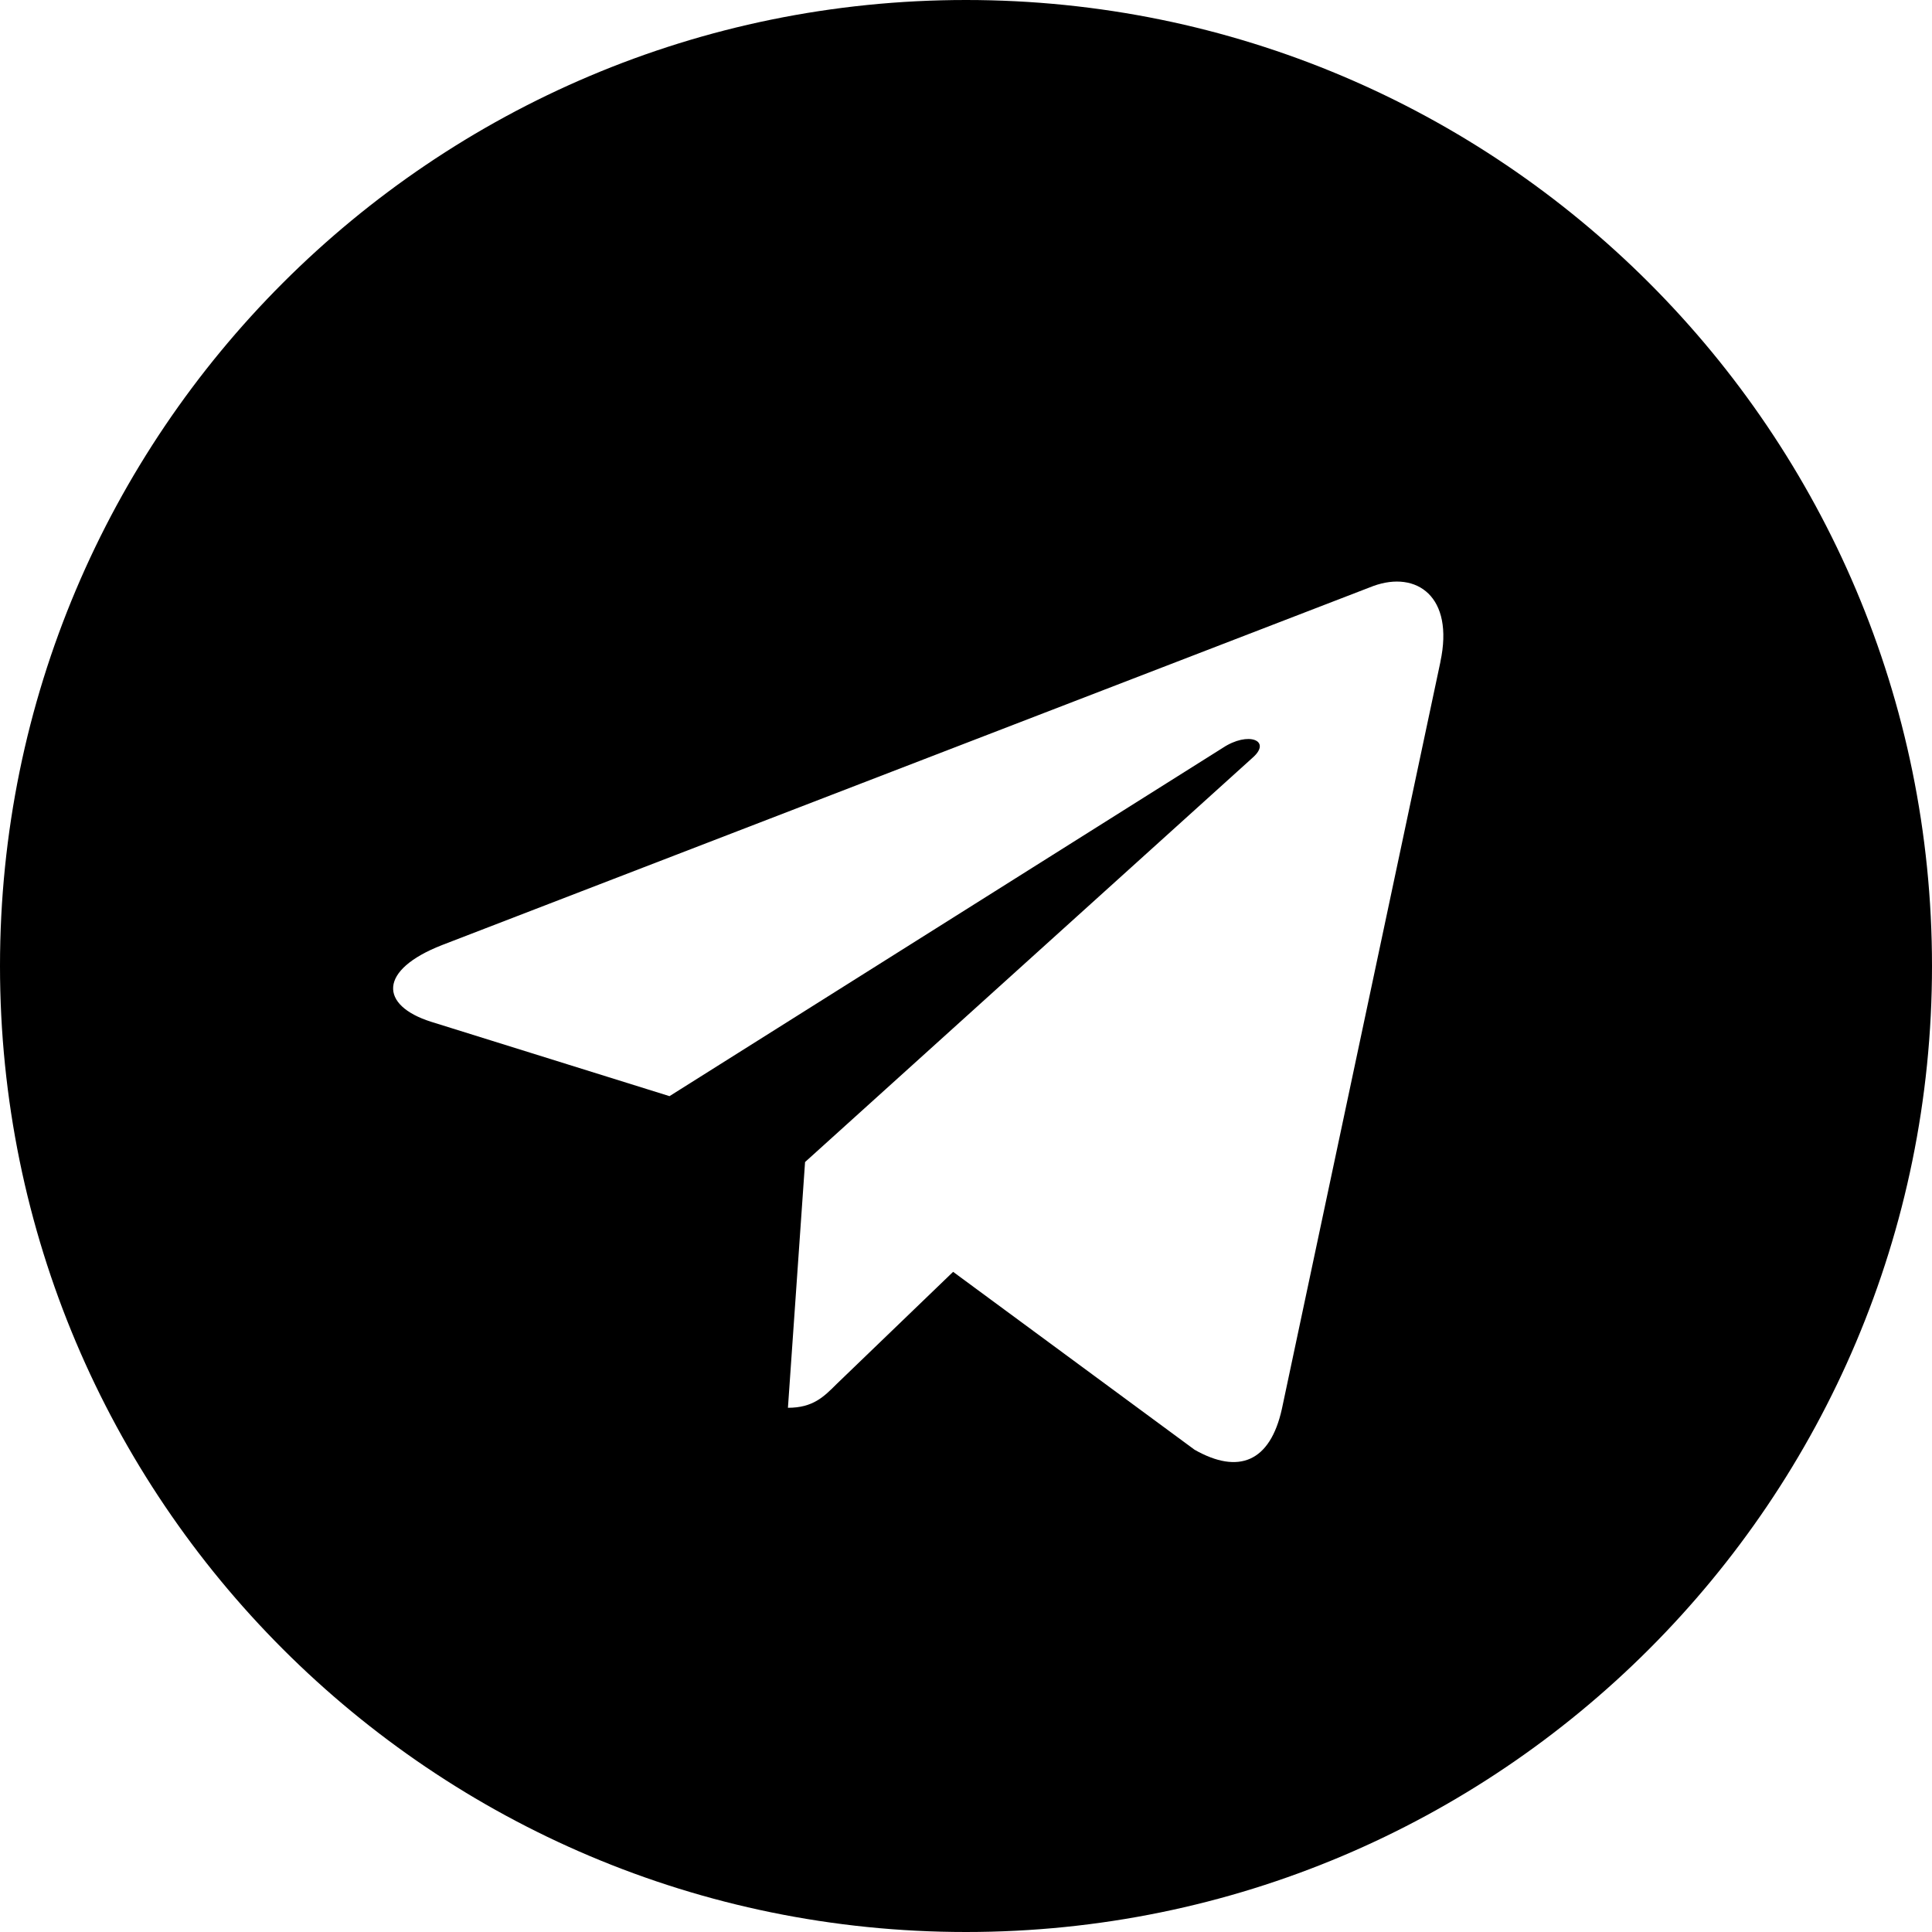
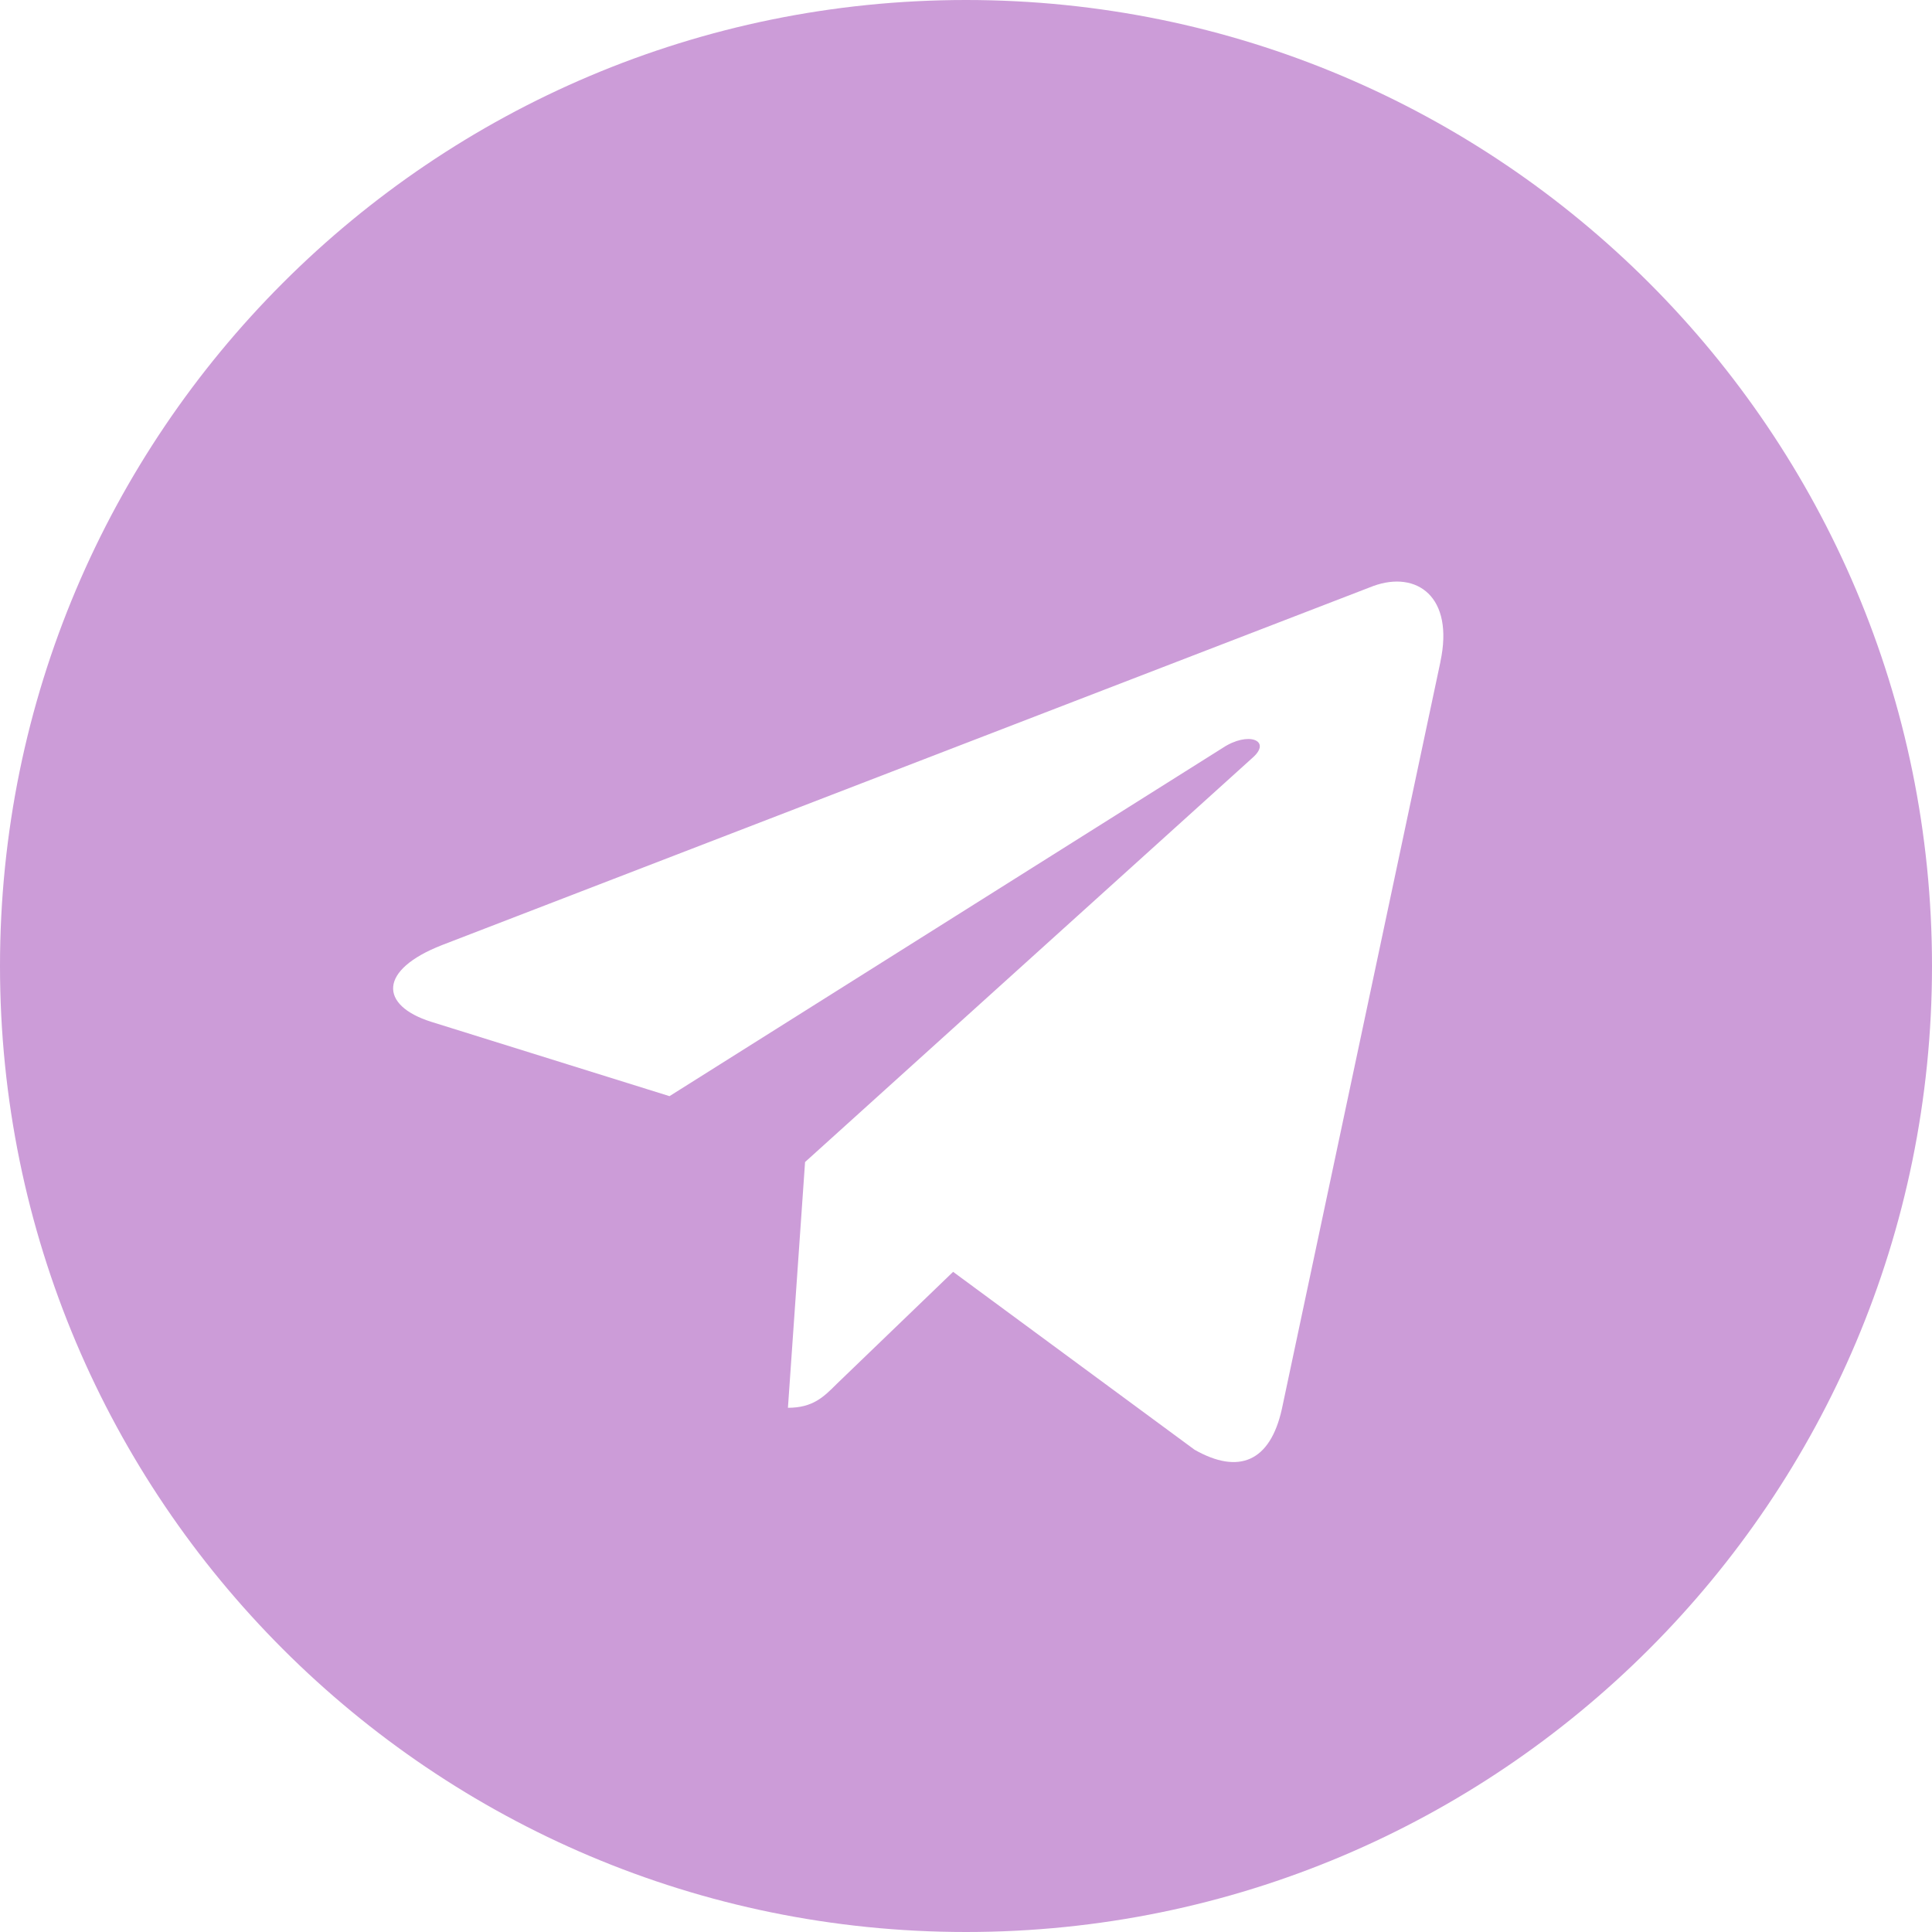
<svg xmlns="http://www.w3.org/2000/svg" width="30" height="30" viewBox="0 0 30 30" fill="none">
-   <path d="M15 30C23.286 30 30 23.286 30 15C30 6.714 23.286 0 15 0C6.714 0 0 6.714 0 15C0 23.286 6.714 30 15 30ZM6.864 14.675L21.326 9.099C21.997 8.856 22.584 9.262 22.366 10.277L22.367 10.276L19.905 21.878C19.723 22.7 19.234 22.9 18.55 22.512L14.8 19.749L12.991 21.491C12.791 21.691 12.623 21.86 12.235 21.86L12.501 18.044L19.451 11.765C19.754 11.499 19.384 11.349 18.985 11.614L10.396 17.021L6.694 15.866C5.89 15.611 5.872 15.062 6.864 14.675Z" fill="black" />
+   <path d="M15 30C23.286 30 30 23.286 30 15C30 6.714 23.286 0 15 0C6.714 0 0 6.714 0 15C0 23.286 6.714 30 15 30ZM6.864 14.675L21.326 9.099C21.997 8.856 22.584 9.262 22.366 10.277L22.367 10.276L19.905 21.878C19.723 22.7 19.234 22.9 18.55 22.512L14.8 19.749L12.991 21.491C12.791 21.691 12.623 21.86 12.235 21.86L12.501 18.044L19.451 11.765C19.754 11.499 19.384 11.349 18.985 11.614L10.396 17.021L6.694 15.866C5.89 15.611 5.872 15.062 6.864 14.675V14.675Z" fill="#CC9CD8" />
</svg>
